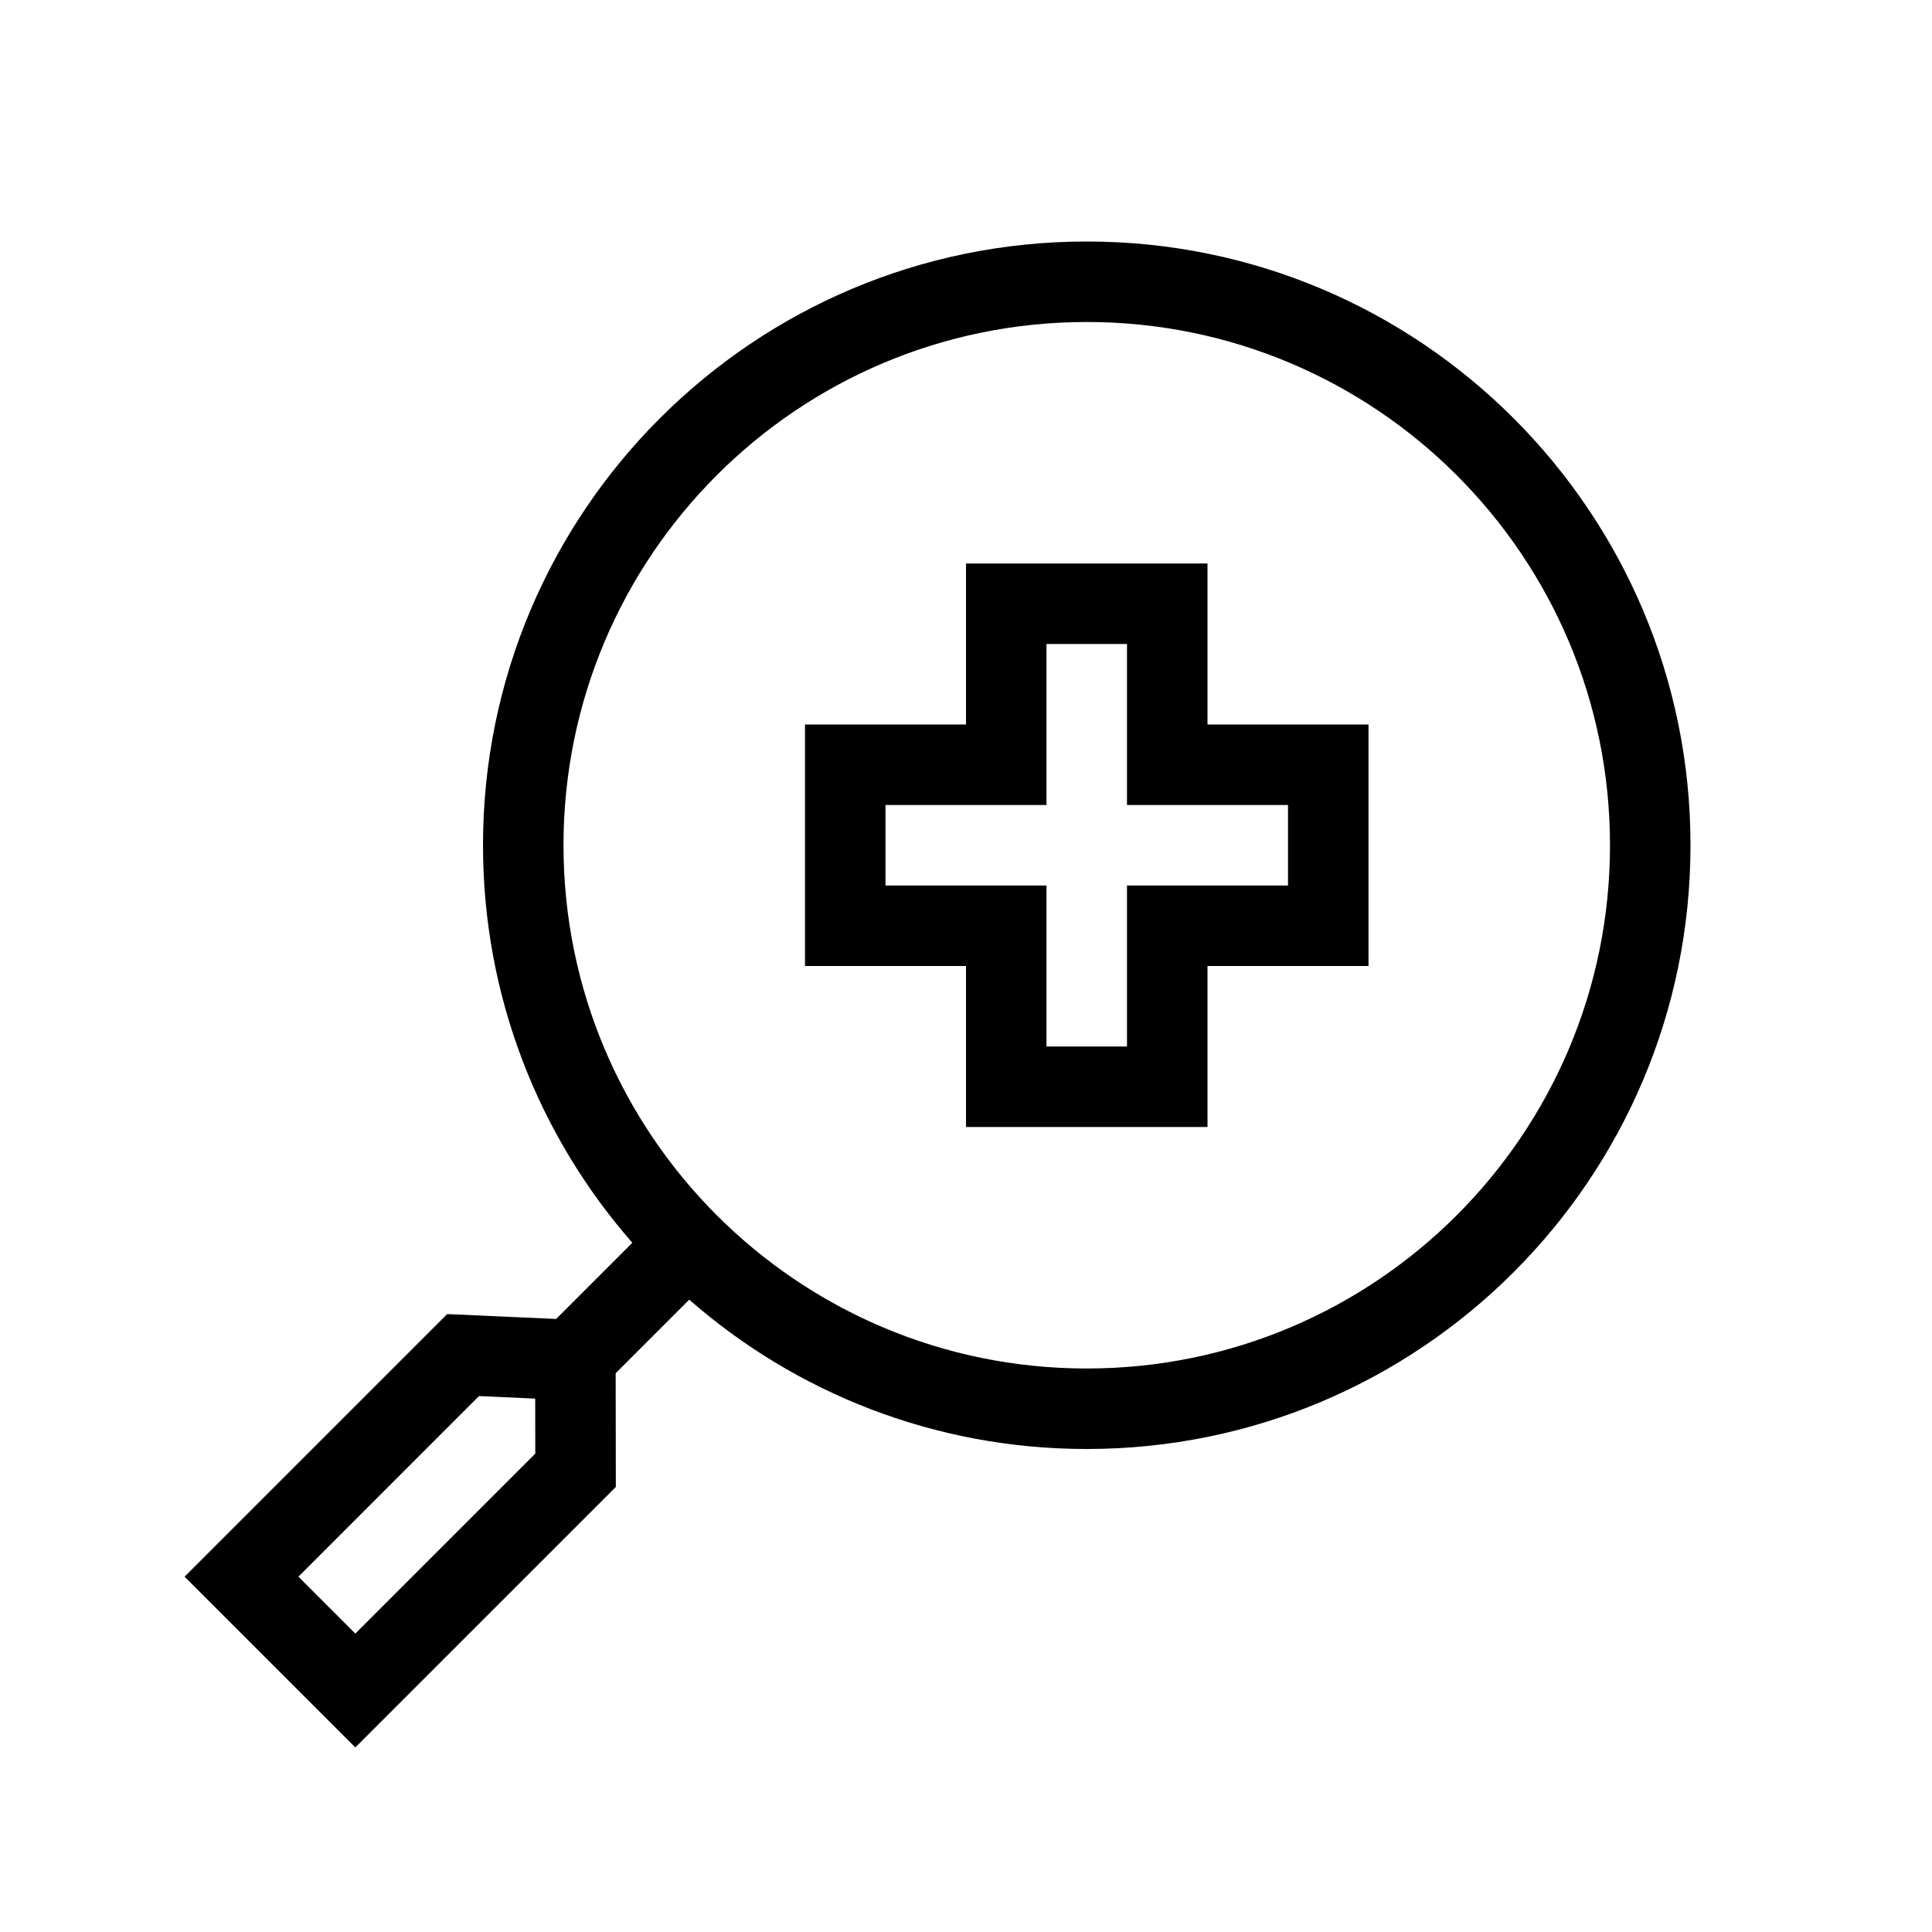
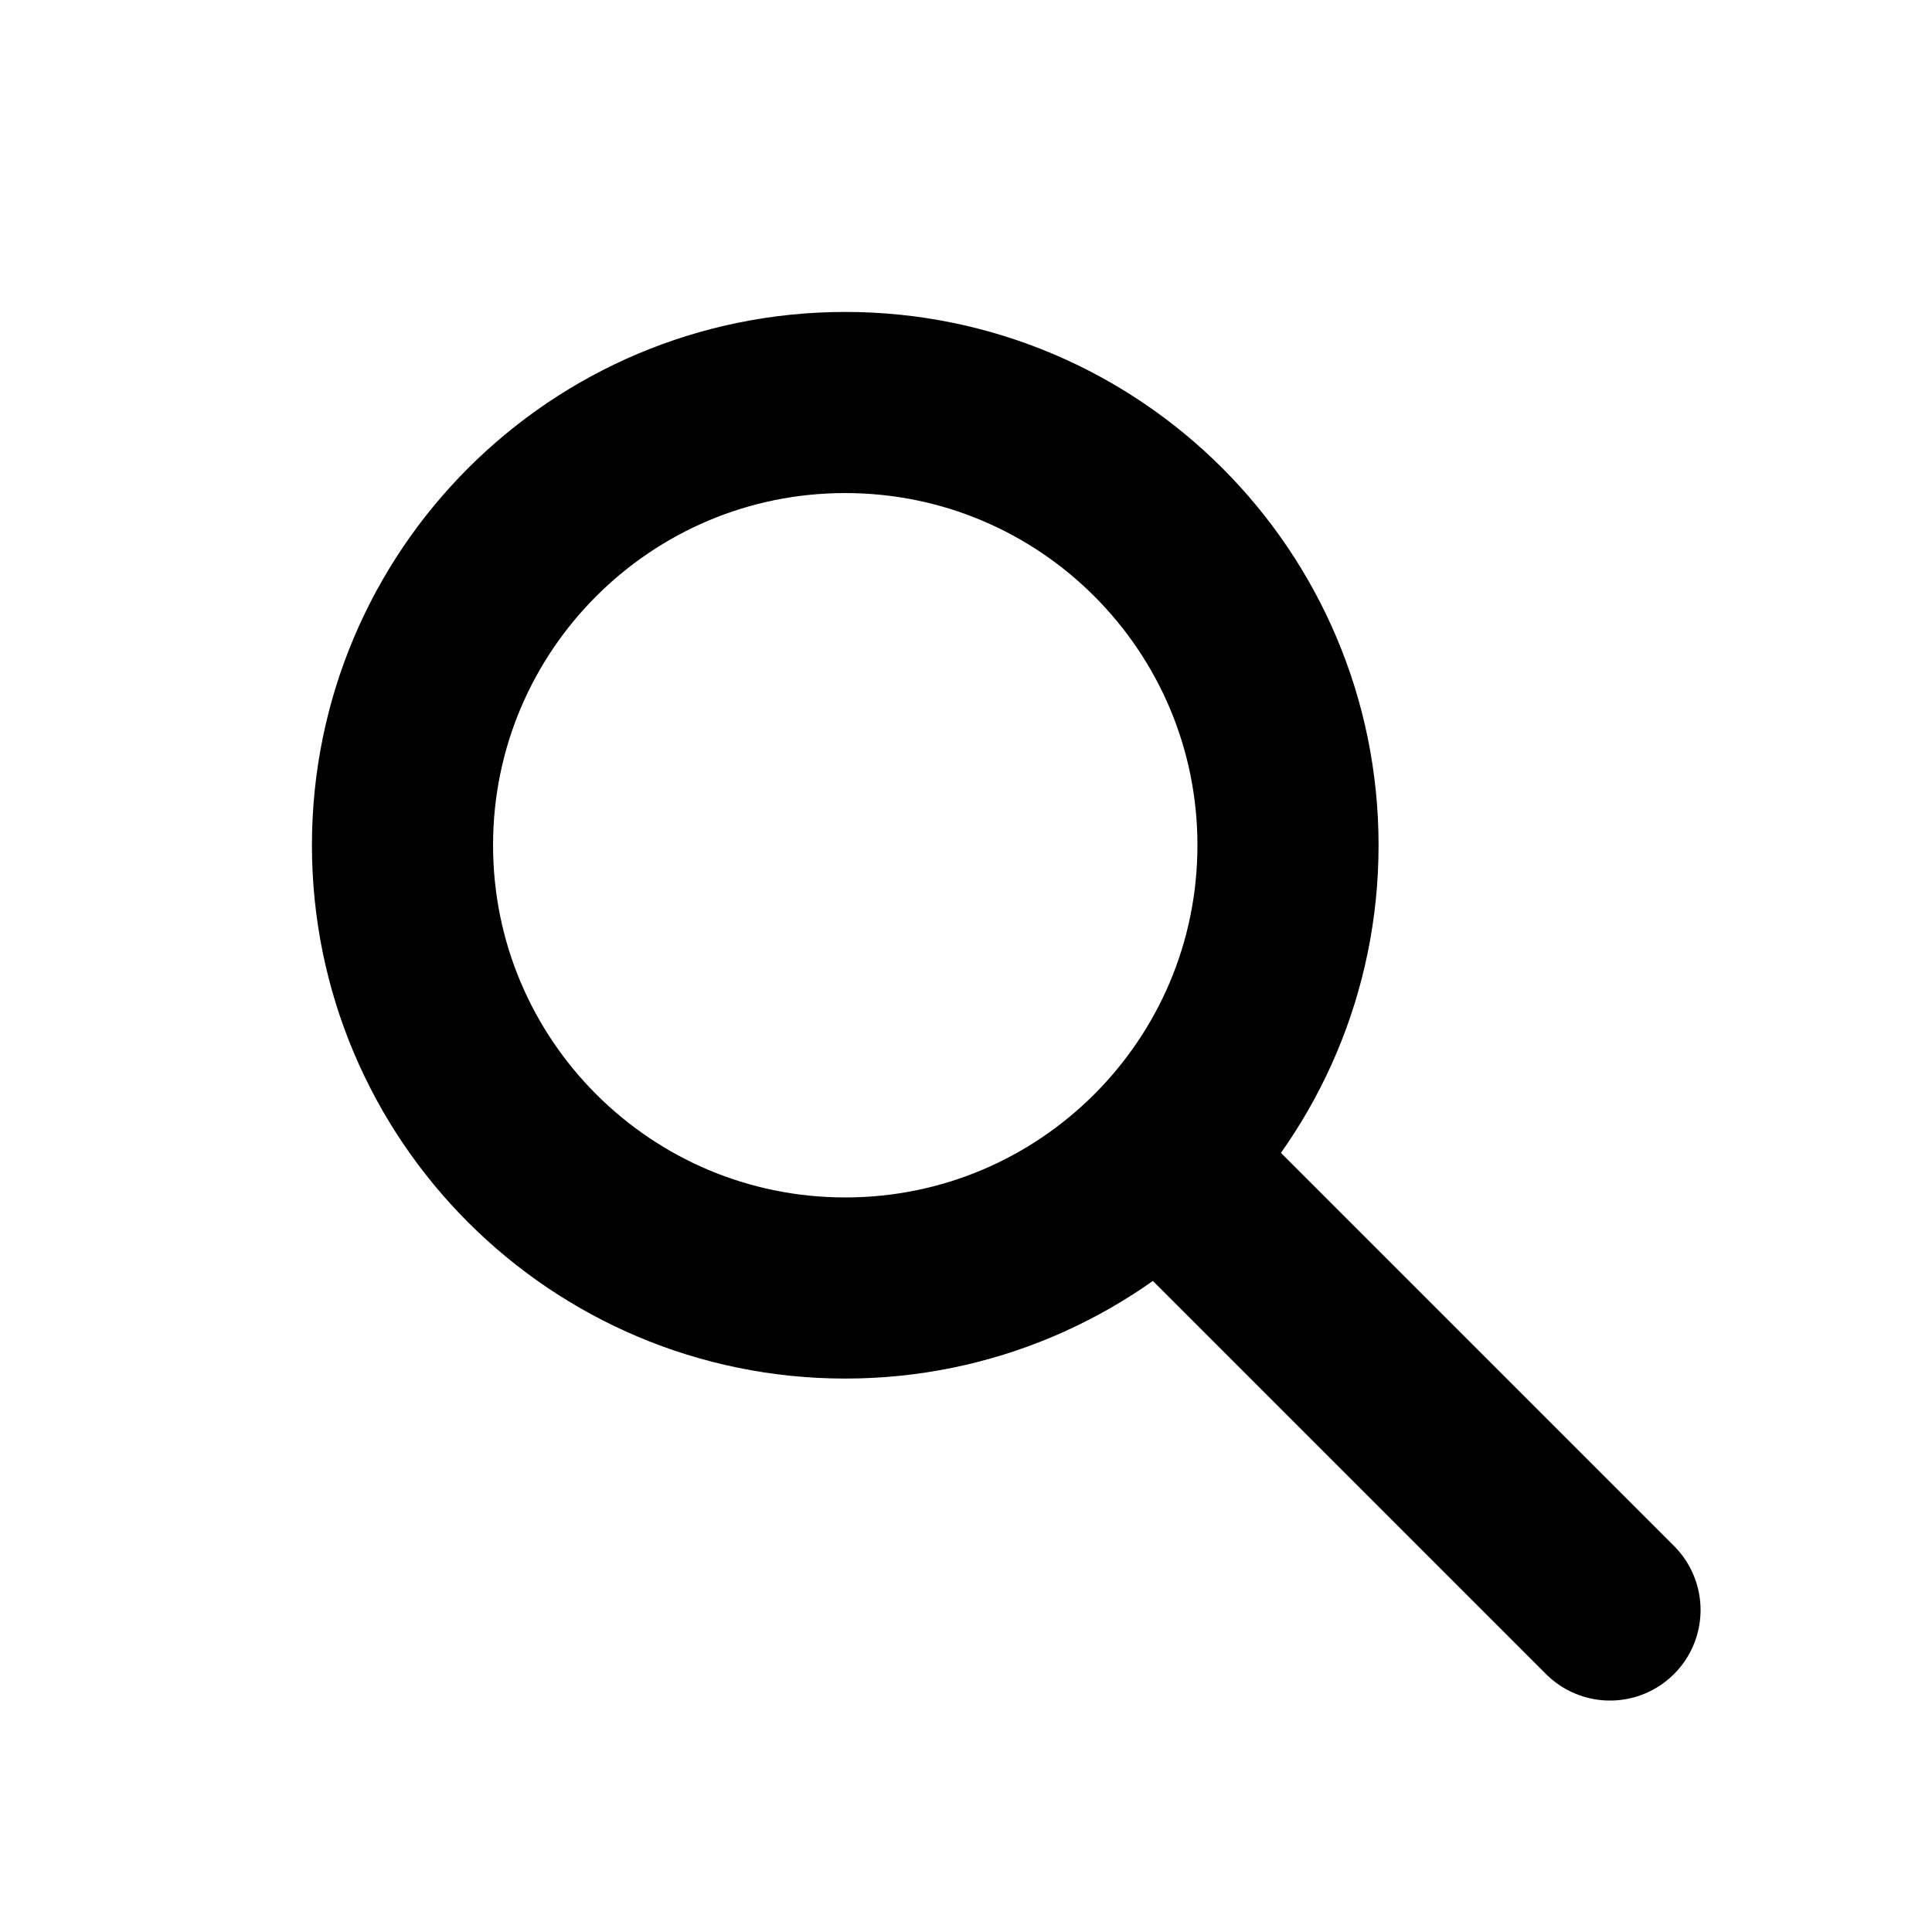
<svg xmlns="http://www.w3.org/2000/svg" width="48" height="48" viewBox="0 0 48 48" fill="none">
-   <path fill-rule="evenodd" clip-rule="evenodd" d="M24 24H20V18L24 18V14H30V18H34V24H30V28H24V24ZM22 22V20L26 20V16H28V20H32V22H28V26H26V22H22Z" fill="currentColor" />
-   <path fill-rule="evenodd" clip-rule="evenodd" d="M27 36C35.284 36 42 29.284 42 21C42 12.716 35.284 6 27 6C18.716 6 12 12.716 12 21C12 24.782 13.4 28.238 15.71 30.876L13.817 32.769L11.11 32.648L4.586 39.172L8.828 43.414L15.3 36.943L15.296 34.118L17.124 32.29C19.762 34.6 23.218 36 27 36ZM27 34C34.18 34 40 28.18 40 21C40 13.82 34.18 8 27 8C19.82 8 14 13.82 14 21C14 28.18 19.82 34 27 34ZM8.828 40.586L7.414 39.172L11.9 34.685L13.297 34.748L13.299 36.115L8.828 40.586Z" fill="currentColor" />
+   <circle cx="21" cy="21" r="11" stroke="currentColor" stroke-width="4.5" />
+   <path d="M29 29L40 40" stroke="currentColor" stroke-width="4.5" stroke-linecap="round" />
</svg>
